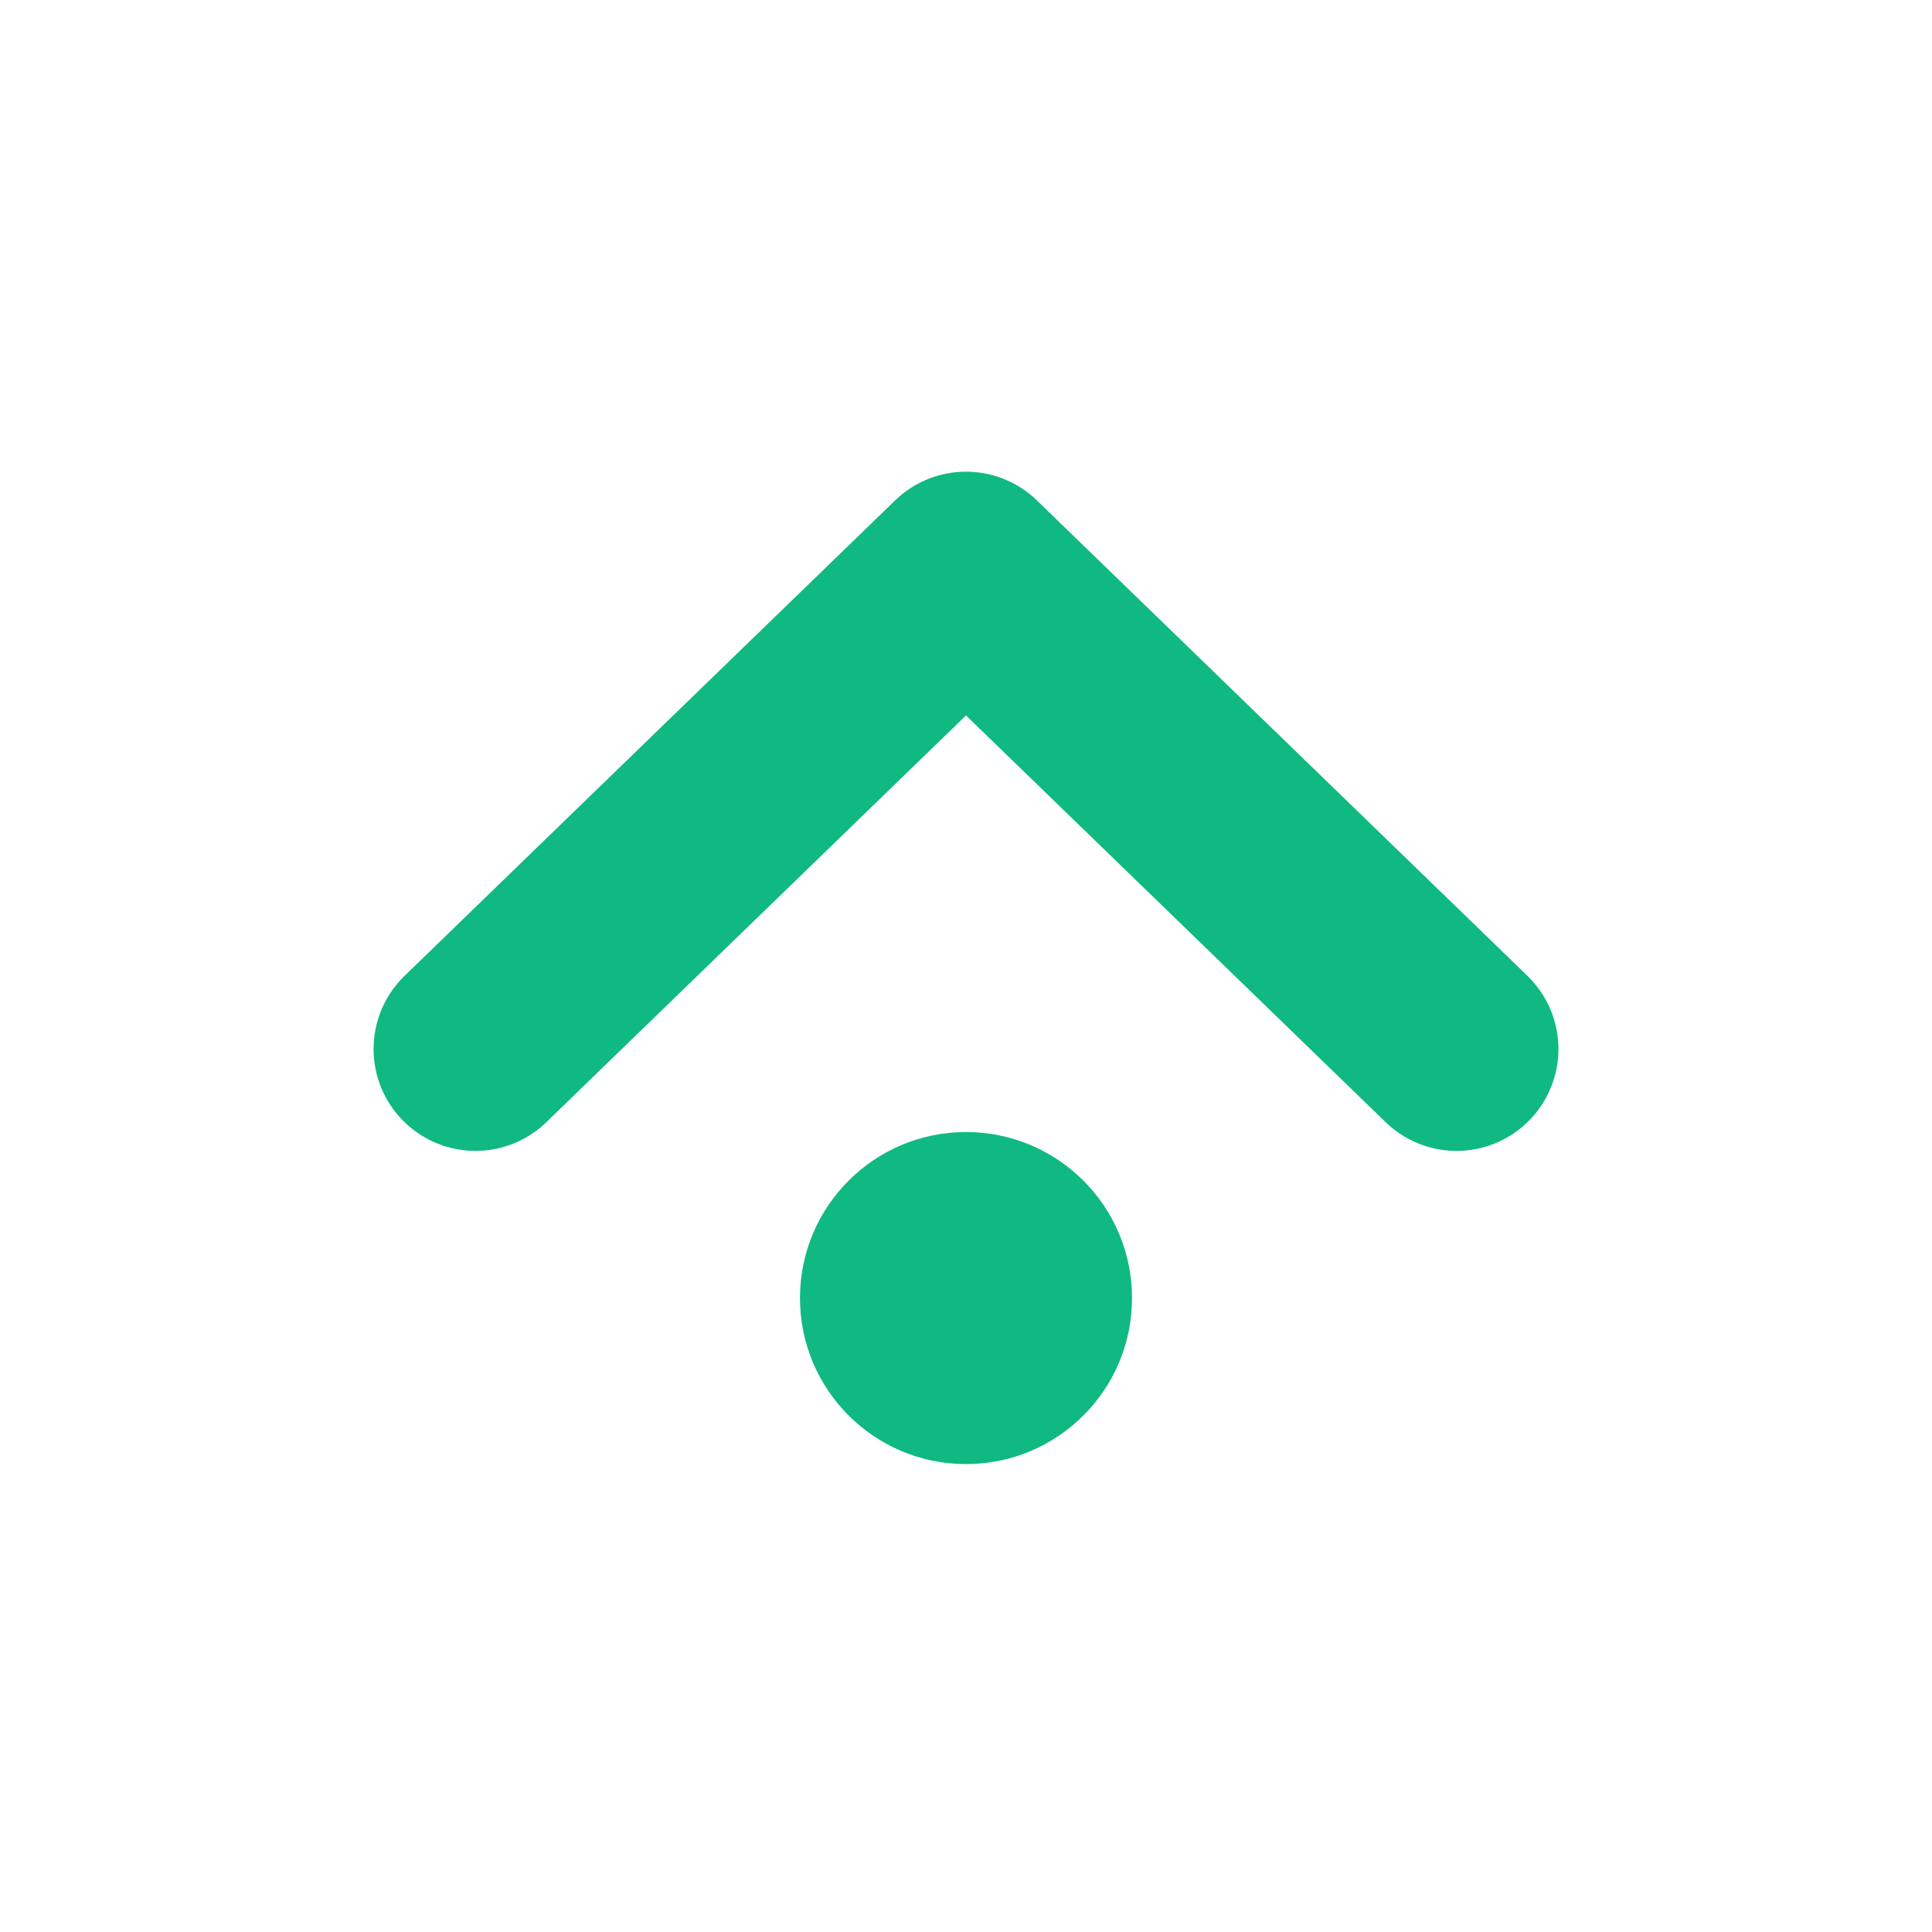
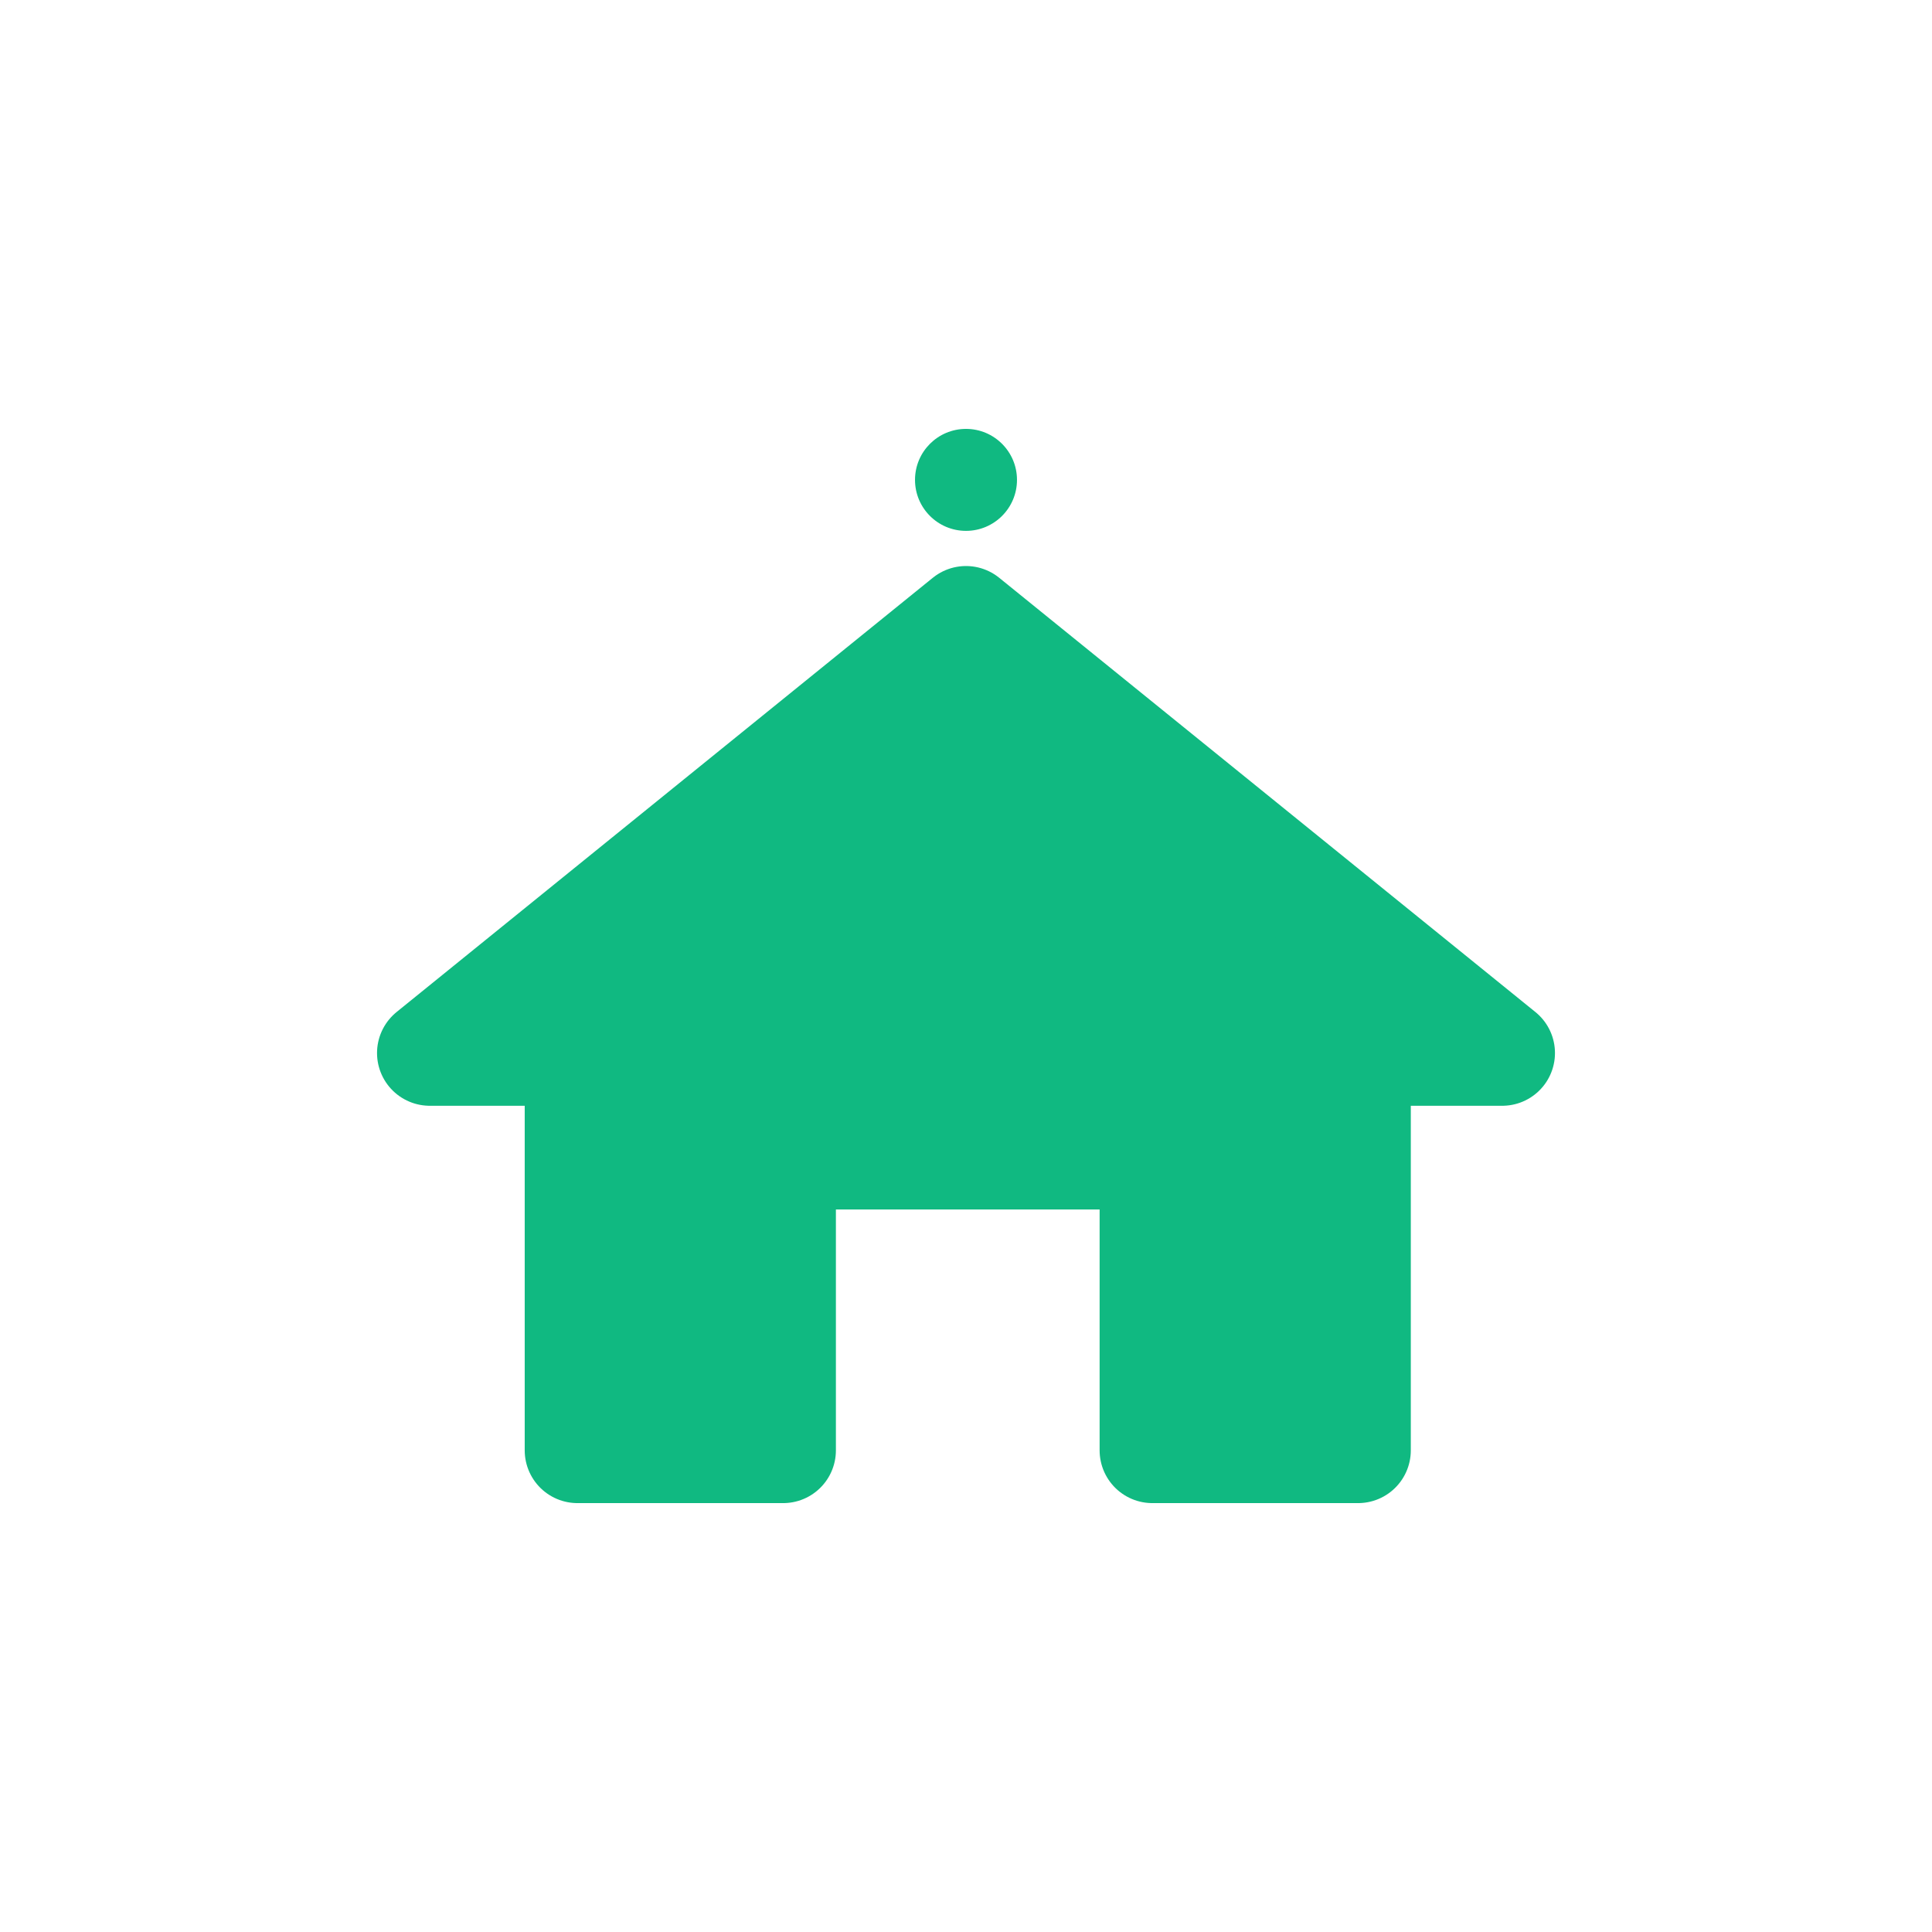
- <svg xmlns="http://www.w3.org/2000/svg" viewBox="0 0 512 512" width="512" height="512" role="img" aria-label="AgentSpace">
-   <defs>
-     <linearGradient id="as" x1="0" y1="0" x2="1" y2="1">
-       <stop offset="0" stop-color="#10b981" />
-       <stop offset="1" stop-color="#06b6d4" />
-     </linearGradient>
-   </defs>
-   <path d="M126 278 L256 152 L386 278" fill="none" stroke="#10b981" stroke-width="54" stroke-linecap="round" stroke-linejoin="round" />
-   <circle cx="256" cy="344" r="44" fill="#10b981" />
+ <svg xmlns="http://www.w3.org/2000/svg" width="100" height="100" viewBox="0 0 100 100" role="img" aria-label="AgentSpace">
+   <g transform="translate(50 50) scale(0.91) translate(-50 -50)">
+     <g transform="translate(0 0.95)">
+       <path d="M 50 29.3 L 80.5 54 L 72.3 54 L 72.3 76.6 L 60.6 76.6 L 60.6 59.9 L 39.6 59.9 L 39.6 76.6 L 27.9 76.6 L 27.9 54 L 19.5 54 Z" fill="#10b981" stroke="#10b981" stroke-width="6" stroke-linejoin="round" />
+       <circle cx="50" cy="21.4" r="2.9" fill="#10b981" />
+     </g>
+   </g>
</svg>
